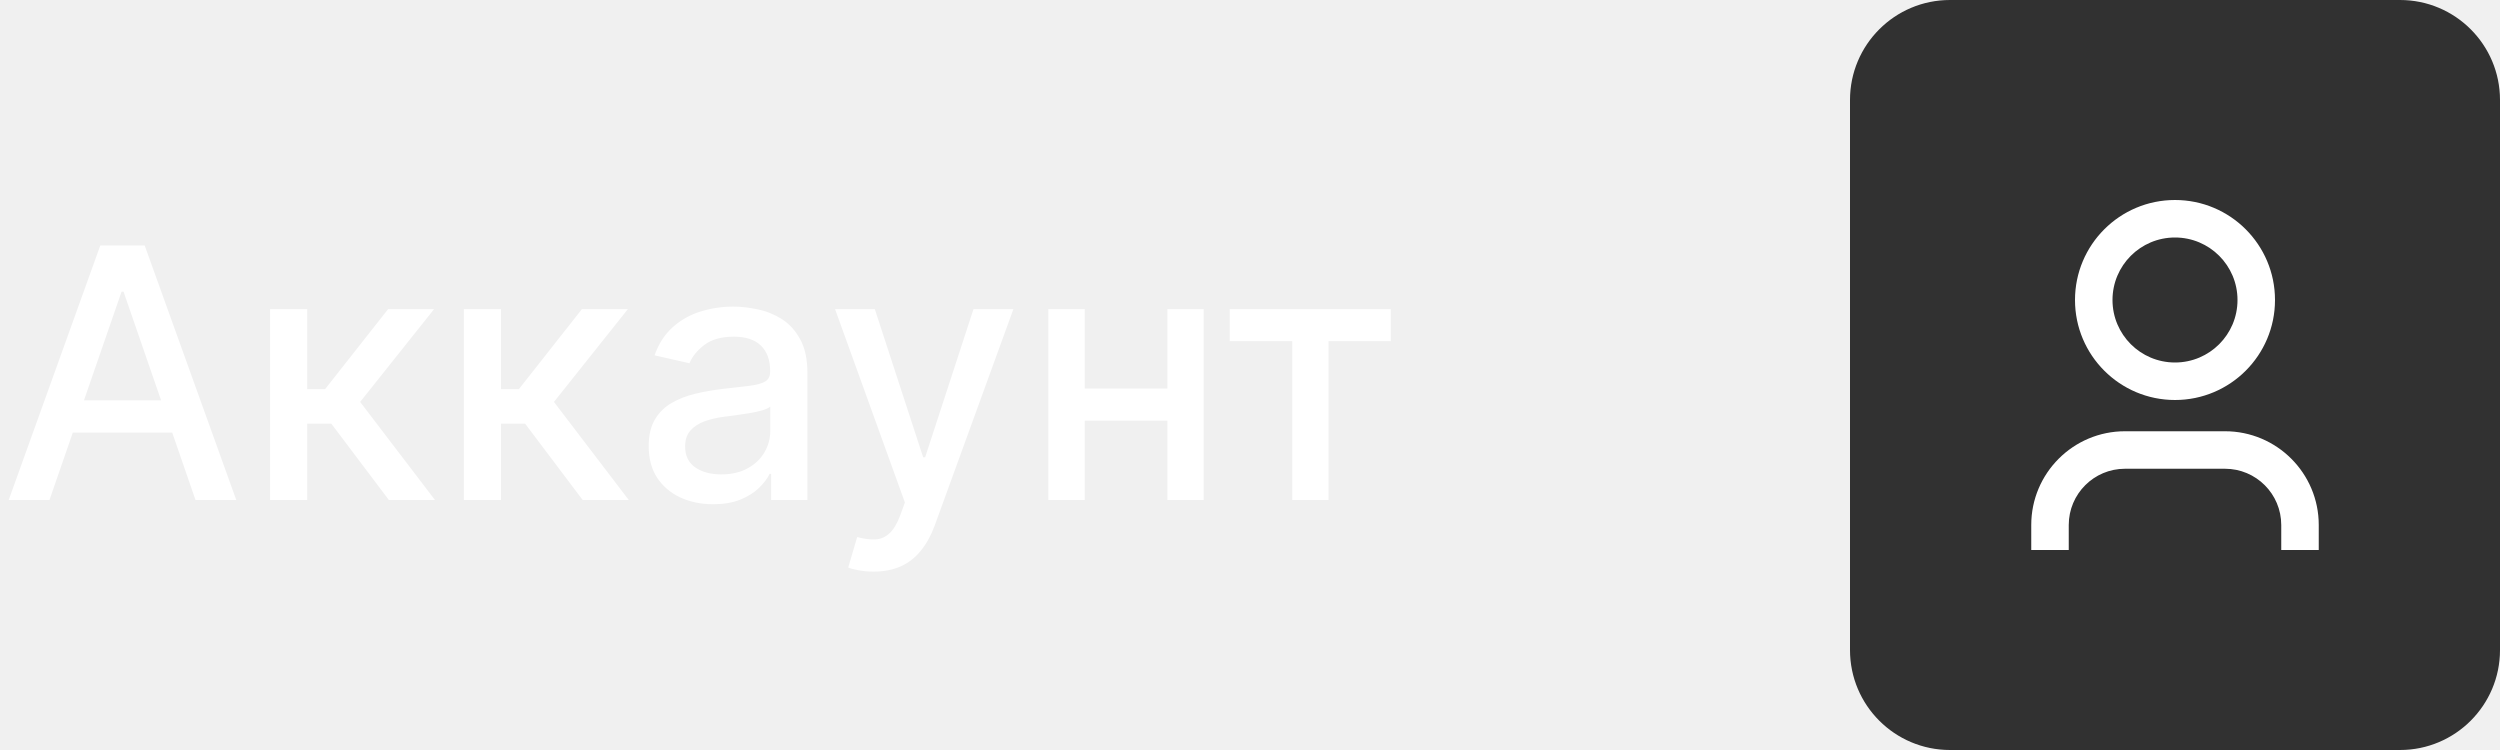
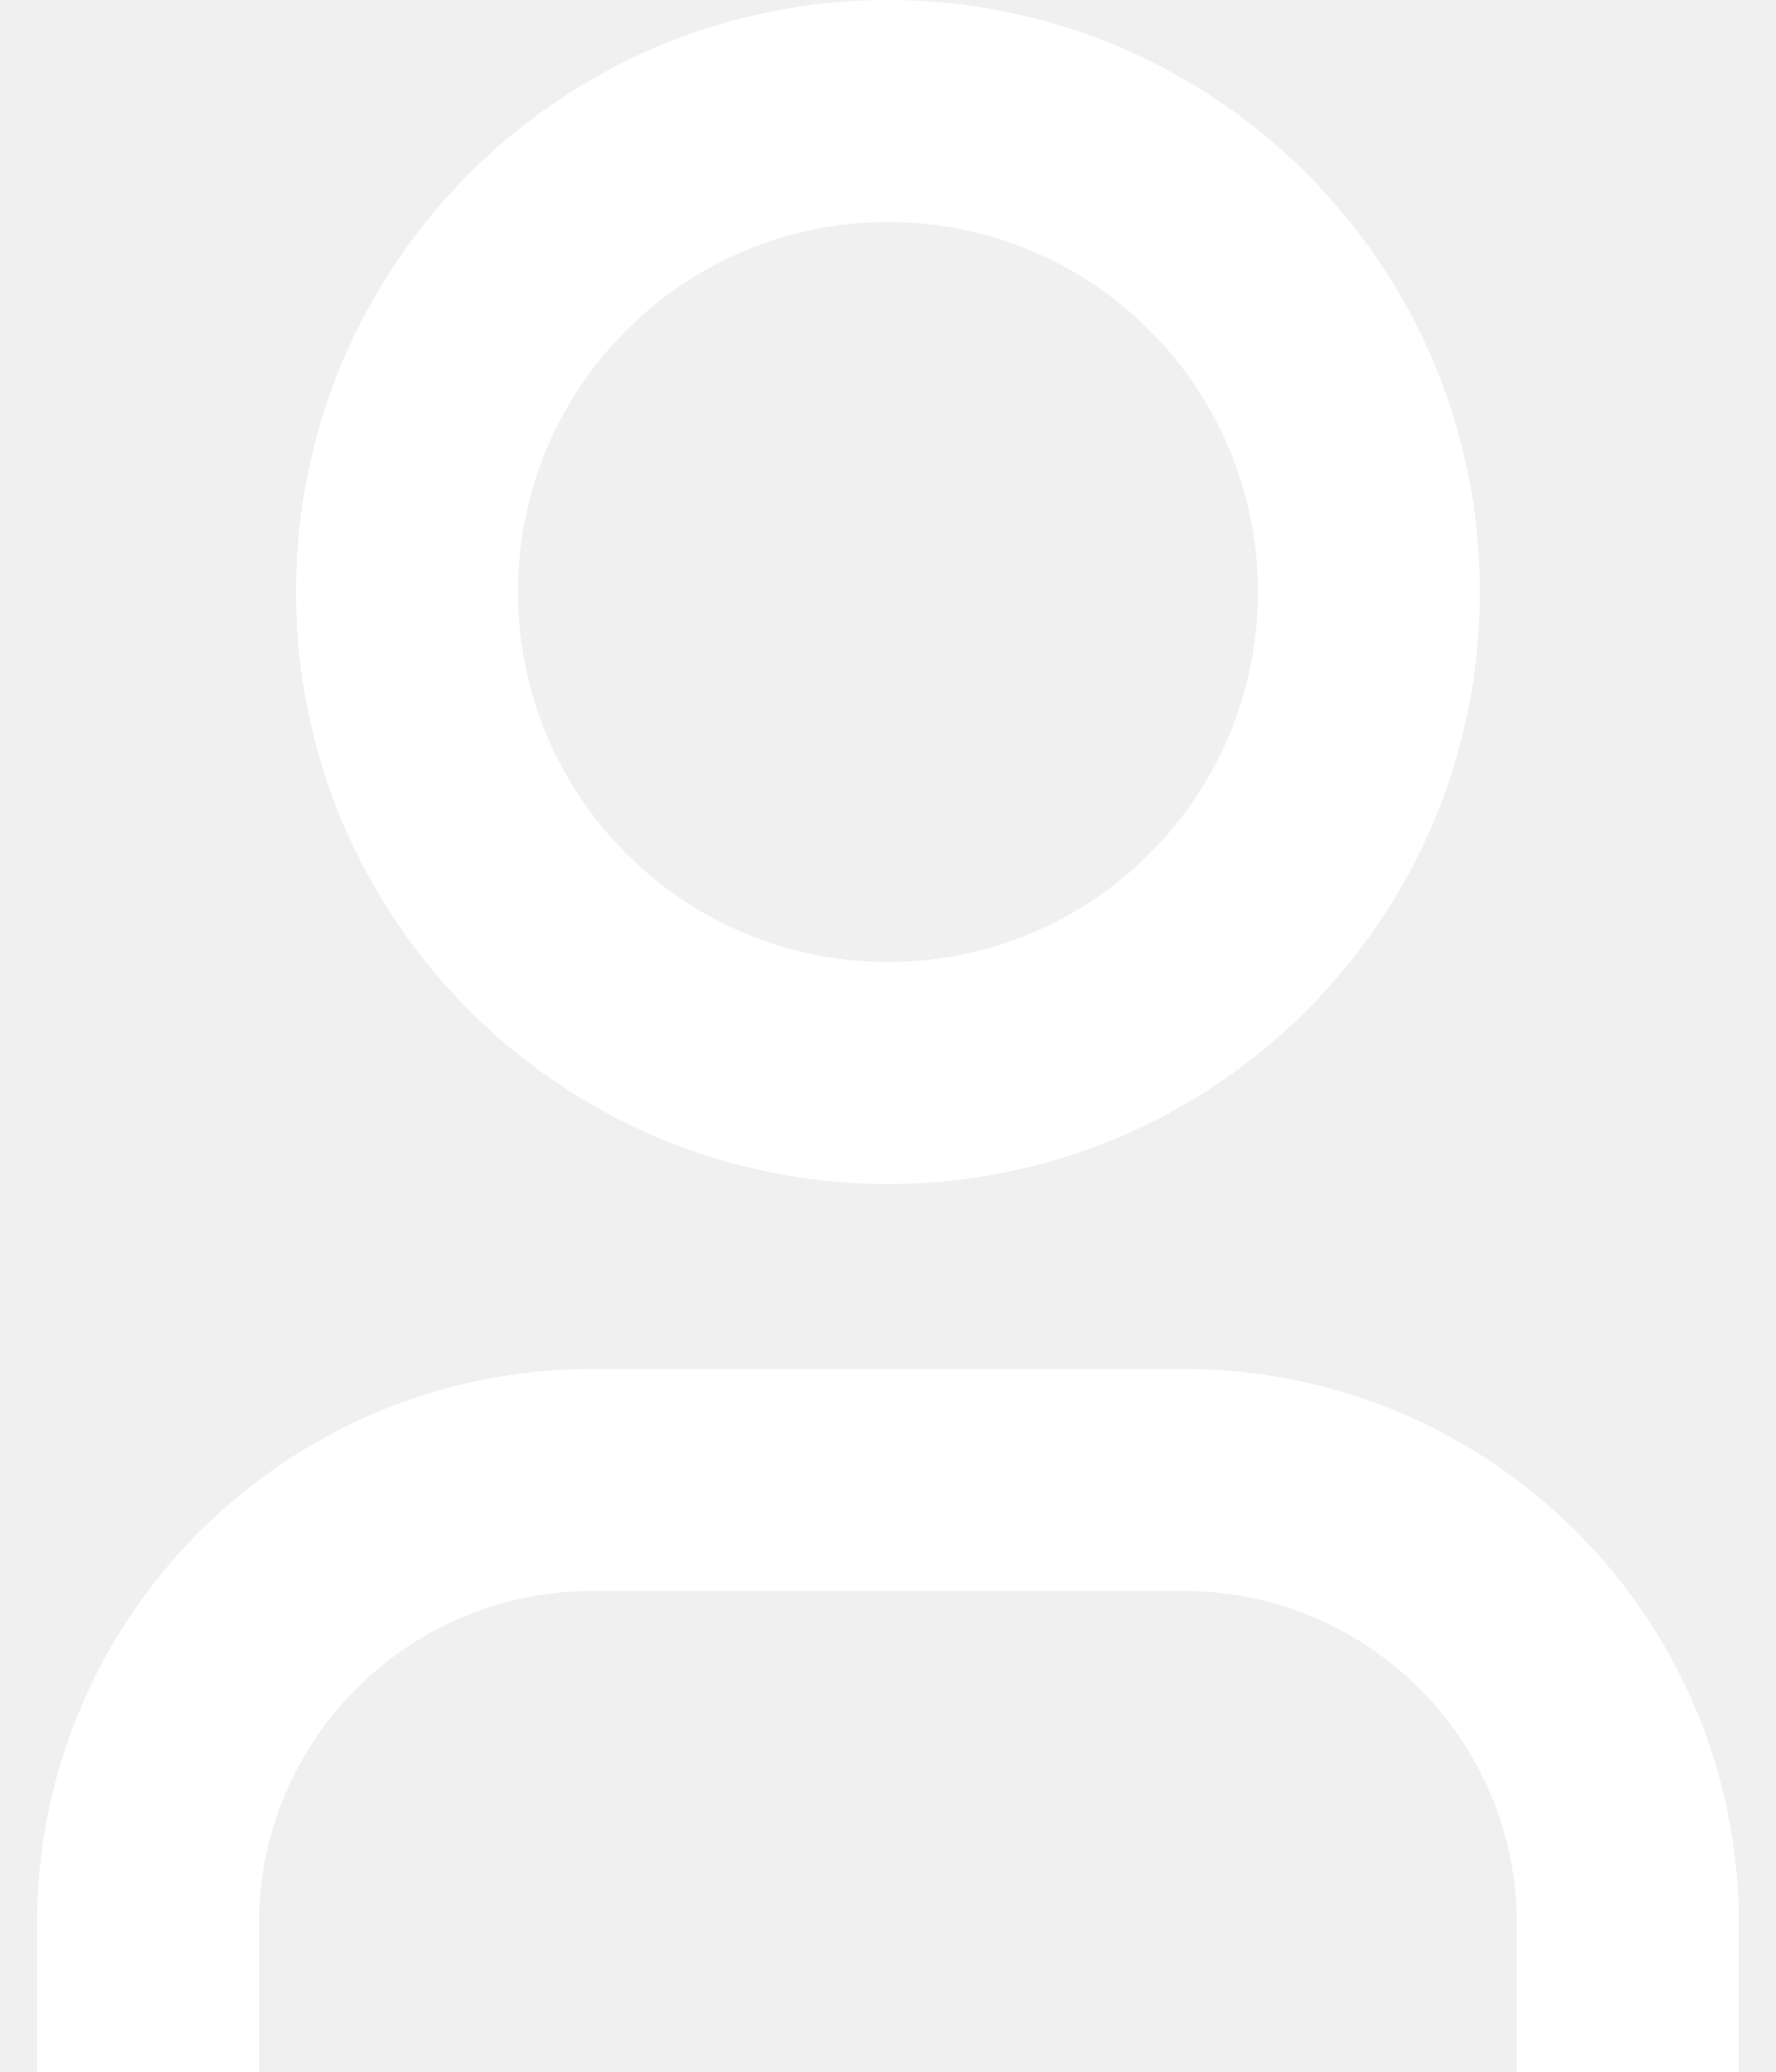
- <svg xmlns="http://www.w3.org/2000/svg" width="100" height="30" viewBox="0 0 100 30" fill="none">
-   <path d="M1.979 20H0.348L4.012 9.818H5.787L9.451 20H7.82L4.942 11.668H4.862L1.979 20ZM2.252 16.013H7.542V17.305H2.252V16.013ZM10.802 20V12.364H12.289V15.565H13.004L15.525 12.364H17.364L14.406 16.077L17.399 20H15.555L13.253 16.947H12.289V20H10.802ZM18.554 20V12.364H20.041V15.565H20.756L23.277 12.364H25.116L22.158 16.077L25.151 20H23.307L21.005 16.947H20.041V20H18.554ZM28.528 20.169C28.044 20.169 27.607 20.079 27.216 19.901C26.825 19.718 26.515 19.455 26.286 19.11C26.061 18.765 25.948 18.343 25.948 17.842C25.948 17.412 26.031 17.057 26.197 16.778C26.362 16.5 26.586 16.28 26.868 16.117C27.149 15.955 27.464 15.832 27.812 15.749C28.16 15.666 28.515 15.604 28.876 15.56C29.334 15.507 29.705 15.464 29.99 15.431C30.275 15.395 30.482 15.337 30.611 15.257C30.741 15.178 30.805 15.048 30.805 14.869V14.835C30.805 14.4 30.683 14.064 30.437 13.825C30.195 13.587 29.834 13.467 29.354 13.467C28.853 13.467 28.459 13.578 28.17 13.8C27.885 14.019 27.688 14.263 27.579 14.531L26.182 14.213C26.347 13.749 26.589 13.374 26.907 13.089C27.229 12.801 27.599 12.592 28.016 12.463C28.434 12.331 28.873 12.264 29.334 12.264C29.639 12.264 29.962 12.301 30.303 12.374C30.648 12.443 30.969 12.572 31.268 12.761C31.569 12.95 31.816 13.22 32.008 13.572C32.201 13.92 32.297 14.372 32.297 14.929V20H30.845V18.956H30.785C30.689 19.148 30.545 19.337 30.353 19.523C30.161 19.708 29.914 19.863 29.612 19.985C29.31 20.108 28.949 20.169 28.528 20.169ZM28.851 18.976C29.262 18.976 29.614 18.895 29.905 18.732C30.2 18.57 30.424 18.358 30.576 18.096C30.732 17.831 30.81 17.547 30.81 17.246V16.261C30.757 16.314 30.654 16.364 30.502 16.41C30.353 16.454 30.182 16.492 29.99 16.525C29.798 16.555 29.61 16.583 29.428 16.609C29.246 16.633 29.093 16.652 28.971 16.669C28.682 16.706 28.419 16.767 28.18 16.853C27.945 16.939 27.756 17.063 27.613 17.226C27.474 17.385 27.405 17.597 27.405 17.862C27.405 18.23 27.541 18.509 27.812 18.697C28.084 18.883 28.43 18.976 28.851 18.976ZM34.943 22.864C34.721 22.864 34.519 22.845 34.336 22.809C34.154 22.776 34.018 22.739 33.929 22.7L34.287 21.482C34.558 21.555 34.8 21.586 35.012 21.576C35.225 21.566 35.412 21.486 35.574 21.337C35.74 21.188 35.886 20.945 36.012 20.607L36.196 20.099L33.402 12.364H34.992L36.926 18.29H37.006L38.94 12.364H40.536L37.389 21.019C37.243 21.417 37.057 21.753 36.832 22.028C36.607 22.307 36.338 22.516 36.027 22.655C35.715 22.794 35.354 22.864 34.943 22.864ZM47.108 15.54V16.828H42.972V15.54H47.108ZM43.39 12.364V20H41.933V12.364H43.39ZM48.147 12.364V20H46.696V12.364H48.147ZM49.189 13.646V12.364H55.632V13.646H53.141V20H51.69V13.646H49.189Z" fill="white" />
-   <rect x="74" width="26" height="30" rx="4" fill="#313131" />
-   <path fill-rule="evenodd" clip-rule="evenodd" d="M89.5 12C89.5 13.381 88.381 14.5 87 14.5C85.619 14.5 84.5 13.381 84.5 12C84.5 10.619 85.619 9.5 87 9.5C88.381 9.5 89.5 10.619 89.5 12ZM91 12C91 14.209 89.209 16 87 16C84.791 16 83 14.209 83 12C83 9.791 84.791 8 87 8C89.209 8 91 9.791 91 12ZM85 17.25C82.929 17.25 81.25 18.929 81.25 21V22H82.75V21C82.75 19.757 83.757 18.75 85 18.75H89C90.243 18.75 91.25 19.757 91.25 21V22H92.75V21C92.75 18.929 91.071 17.25 89 17.25H85Z" fill="white" />
+ <svg xmlns="http://www.w3.org/2000/svg" width="12" height="14" viewBox="0 0 12 14" fill="none">
+   <path fill-rule="evenodd" clip-rule="evenodd" d="M8.5 4C8.5 5.381 7.381 6.5 6 6.5C4.619 6.5 3.5 5.381 3.5 4C3.5 2.619 4.619 1.5 6 1.5C7.381 1.5 8.5 2.619 8.5 4ZM10 4C10 6.209 8.209 8 6 8C3.791 8 2 6.209 2 4C2 1.791 3.791 0 6 0C8.209 0 10 1.791 10 4ZM4 9.25C1.929 9.25 0.25 10.929 0.25 13V14H1.75V13C1.75 11.757 2.757 10.75 4 10.75H8C9.243 10.75 10.25 11.757 10.25 13V14H11.75V13C11.75 10.929 10.071 9.25 8 9.25H4Z" fill="white" />
</svg>
